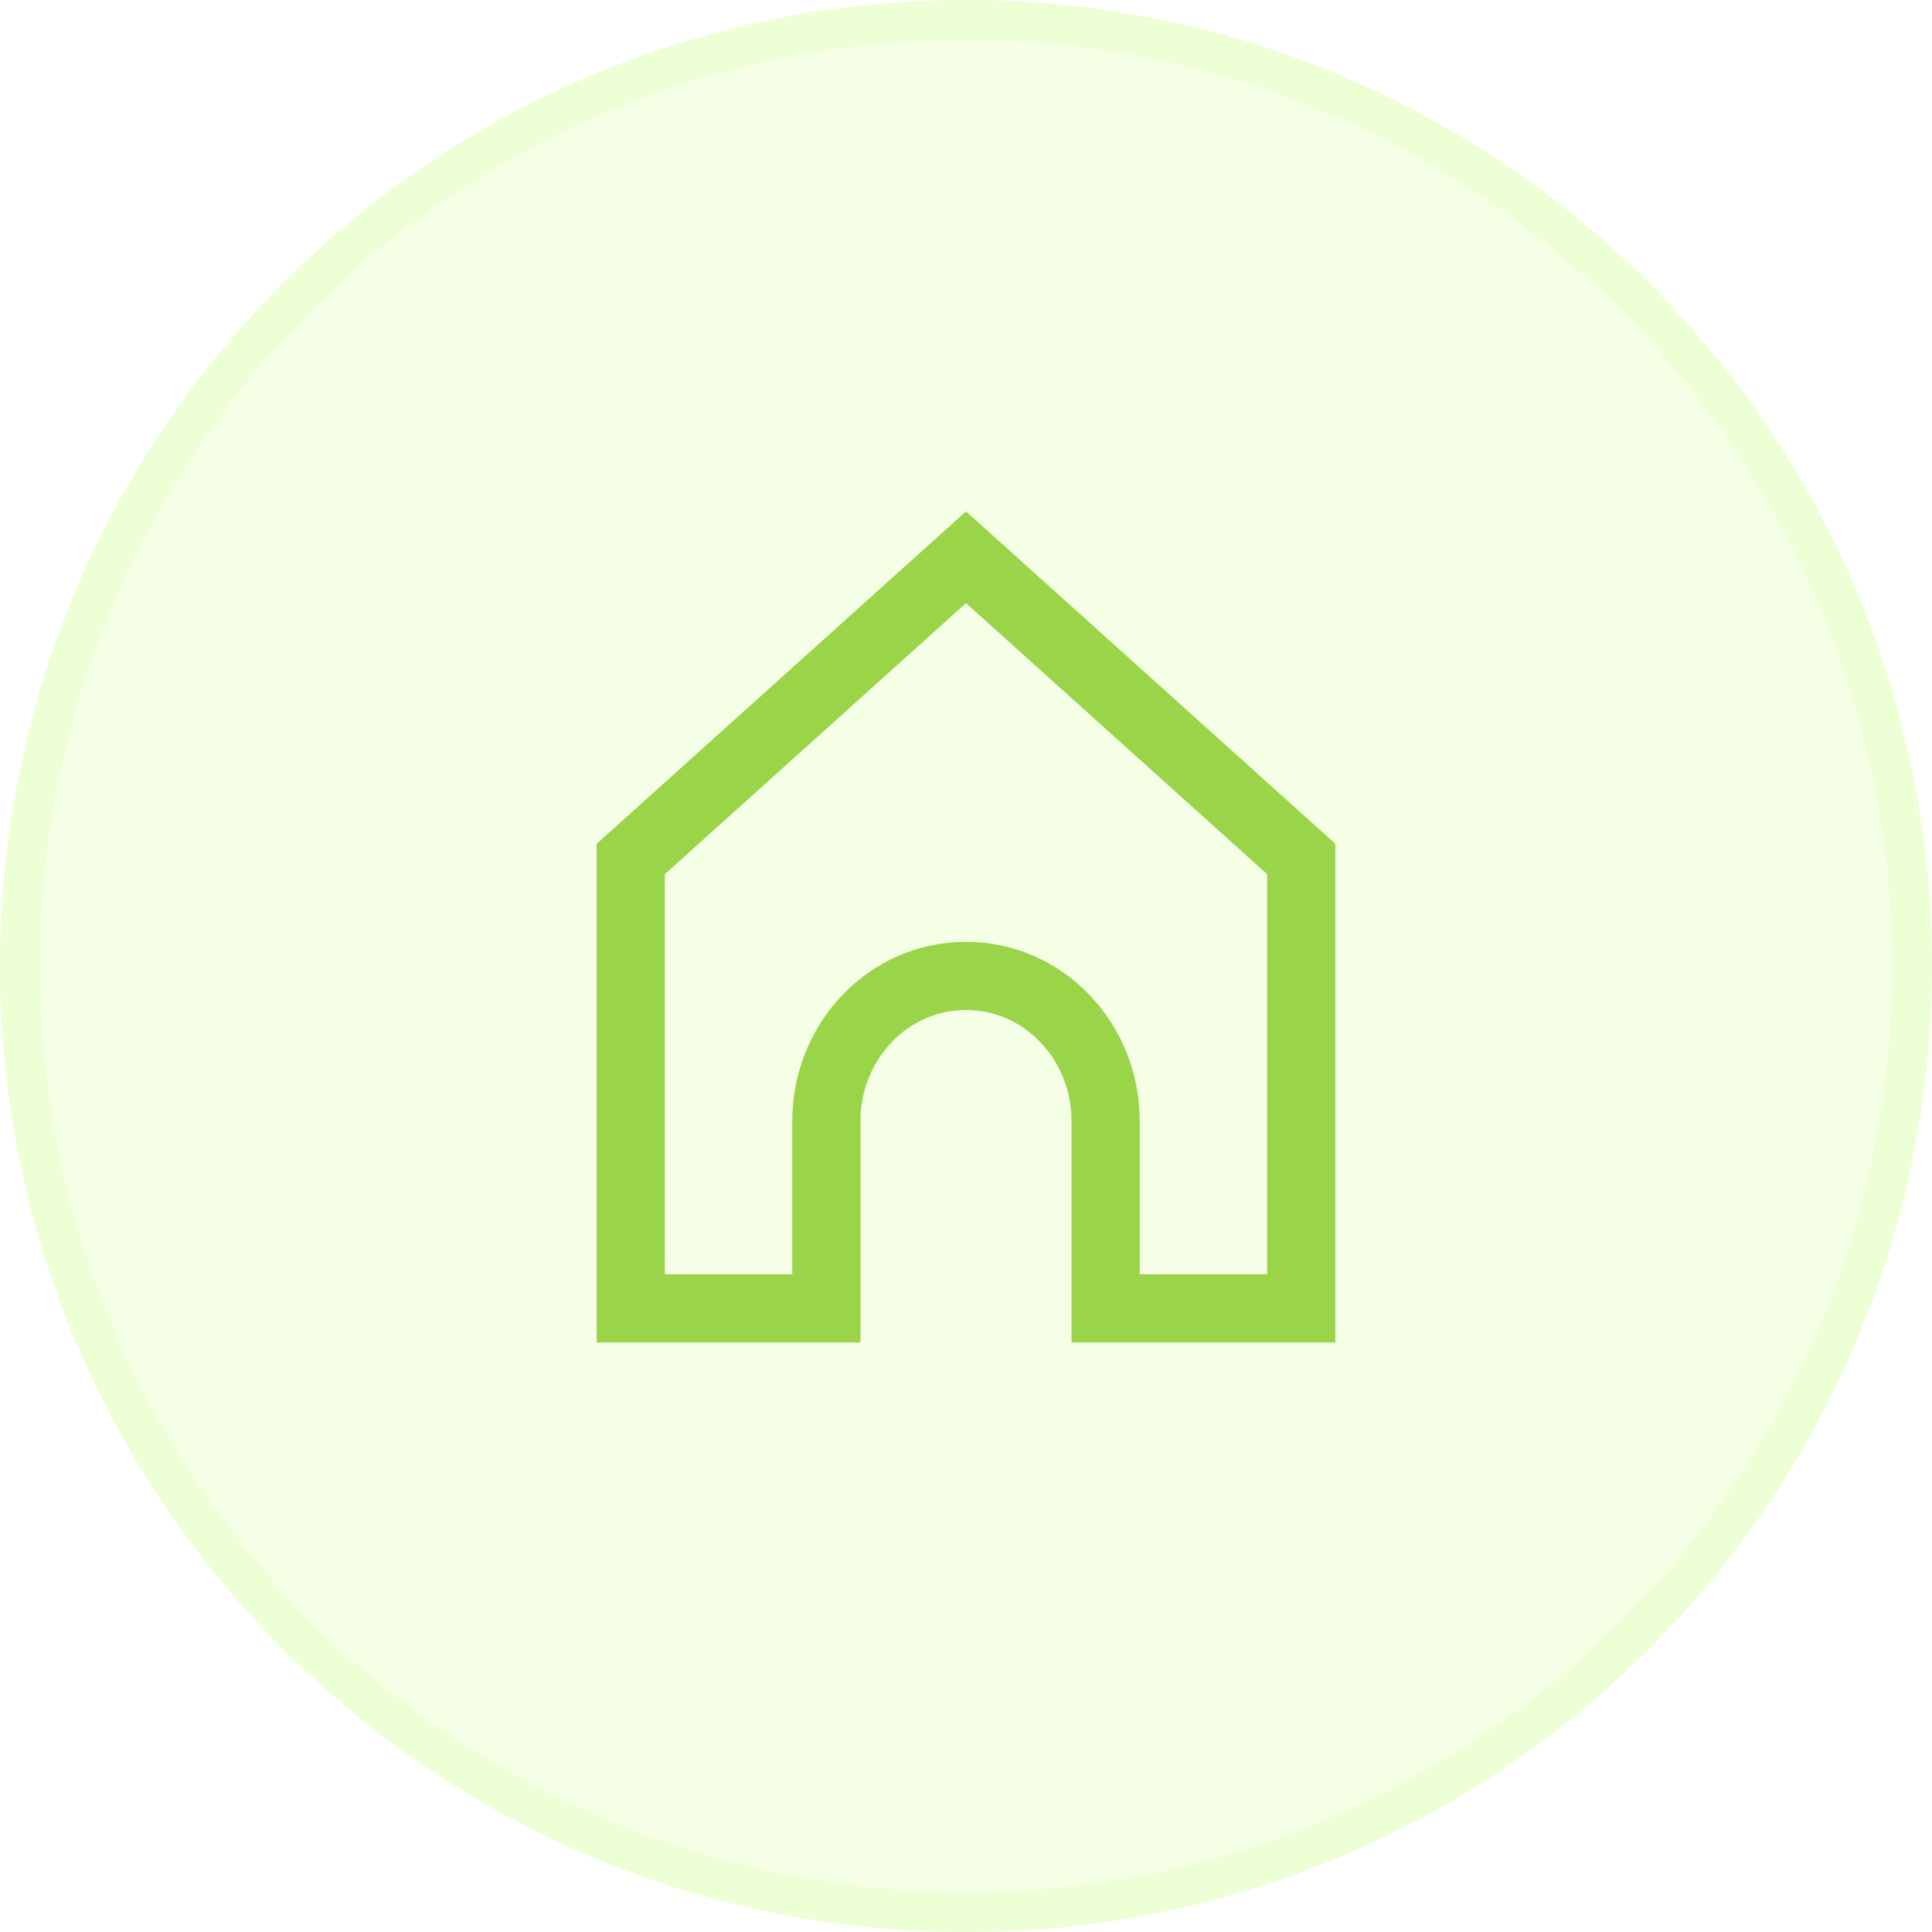
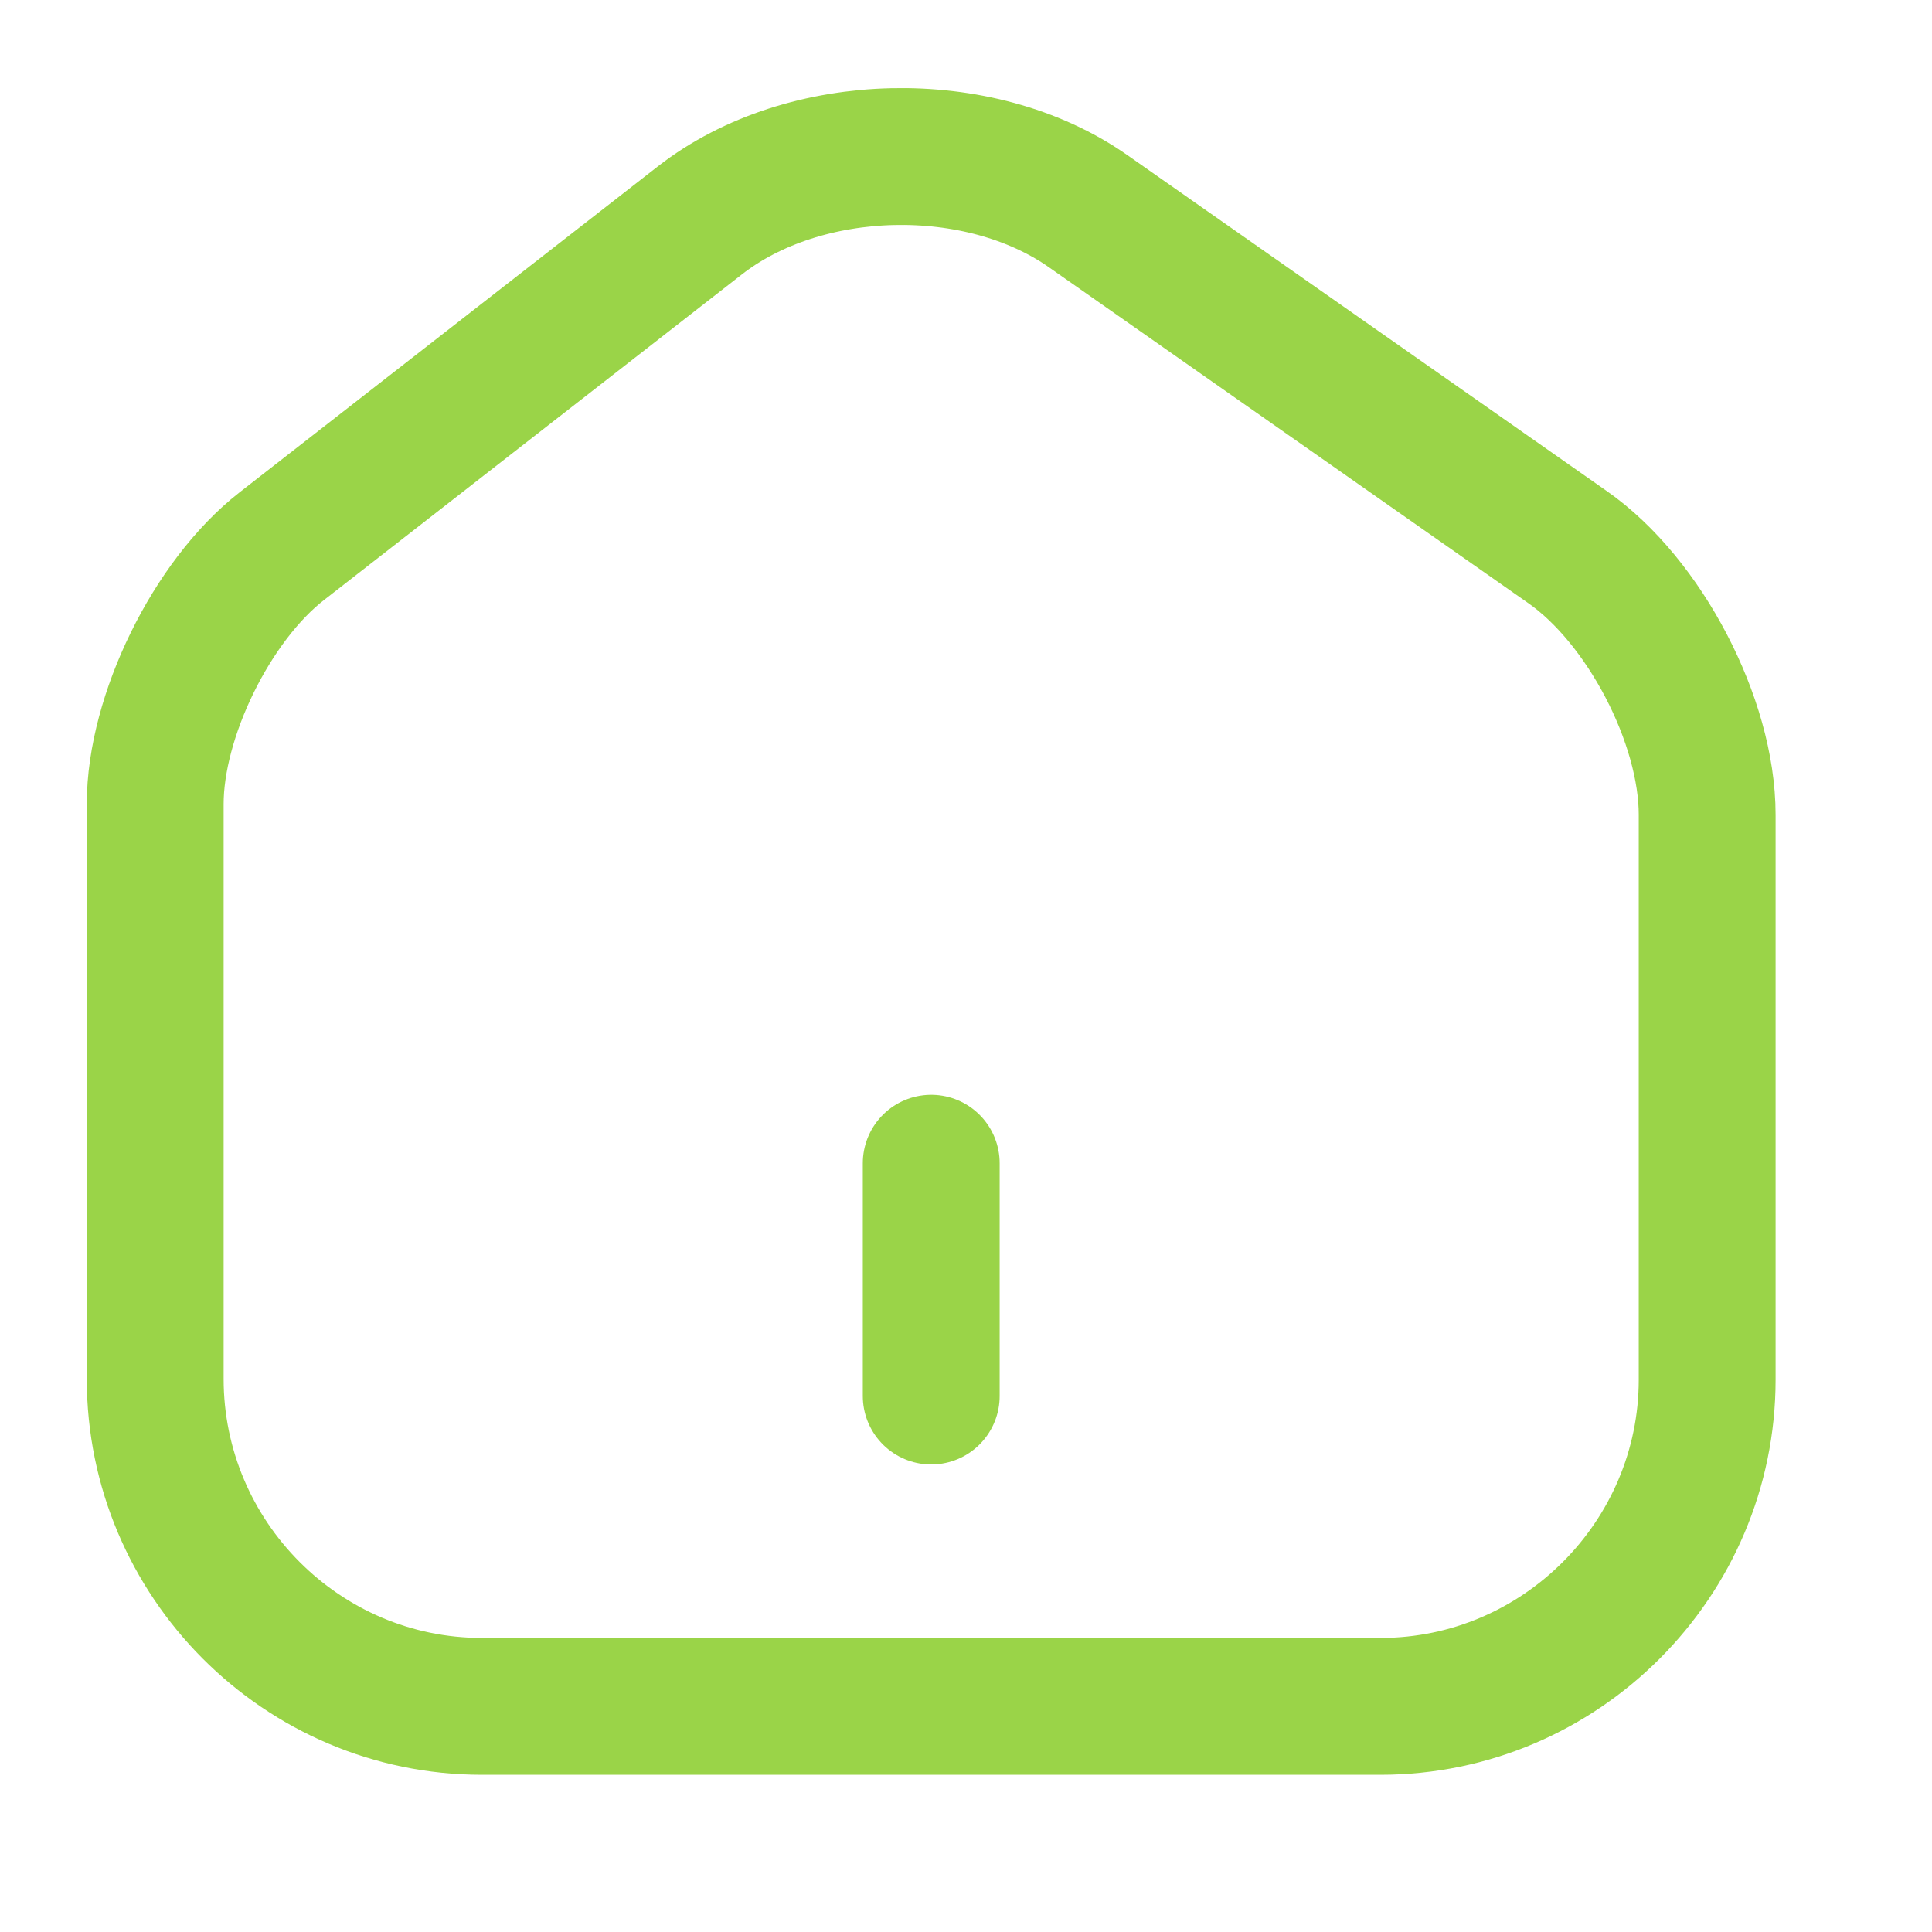
- <svg xmlns="http://www.w3.org/2000/svg" width="34" height="34" viewBox="0 0 34 34" fill="none">
-   <circle cx="17" cy="17" r="16.65" fill="#F4FFE6" stroke="#EDFFD5" stroke-width="0.7" />
-   <path d="M22.9 15.117V23.025H19.457V19.725C19.457 18.344 18.384 17.175 17 17.175C15.616 17.175 14.543 18.344 14.543 19.725V23.025H11.1V15.117L17 9.807L22.9 15.117Z" stroke="#9AD448" stroke-width="1.2" />
+ <svg xmlns="http://www.w3.org/2000/svg" width="24" height="24" viewBox="0 0 24 24" fill="none">
+   <path d="M8.695 2.737L3.499 6.786C2.632 7.461 1.928 8.897 1.928 9.986V17.129C1.928 19.366 3.75 21.197 5.986 21.197H17.149C19.385 21.197 21.207 19.366 21.207 17.139V10.121C21.207 8.955 20.426 7.461 19.472 6.796L13.515 2.622C12.165 1.677 9.996 1.725 8.695 2.737Z" stroke="#9AD448" stroke-width="1.7" stroke-linecap="round" stroke-linejoin="round" />
+   <path d="M11.568 17.342V14.45" stroke="#9AD448" stroke-width="1.7" stroke-linecap="round" stroke-linejoin="round" />
</svg>
